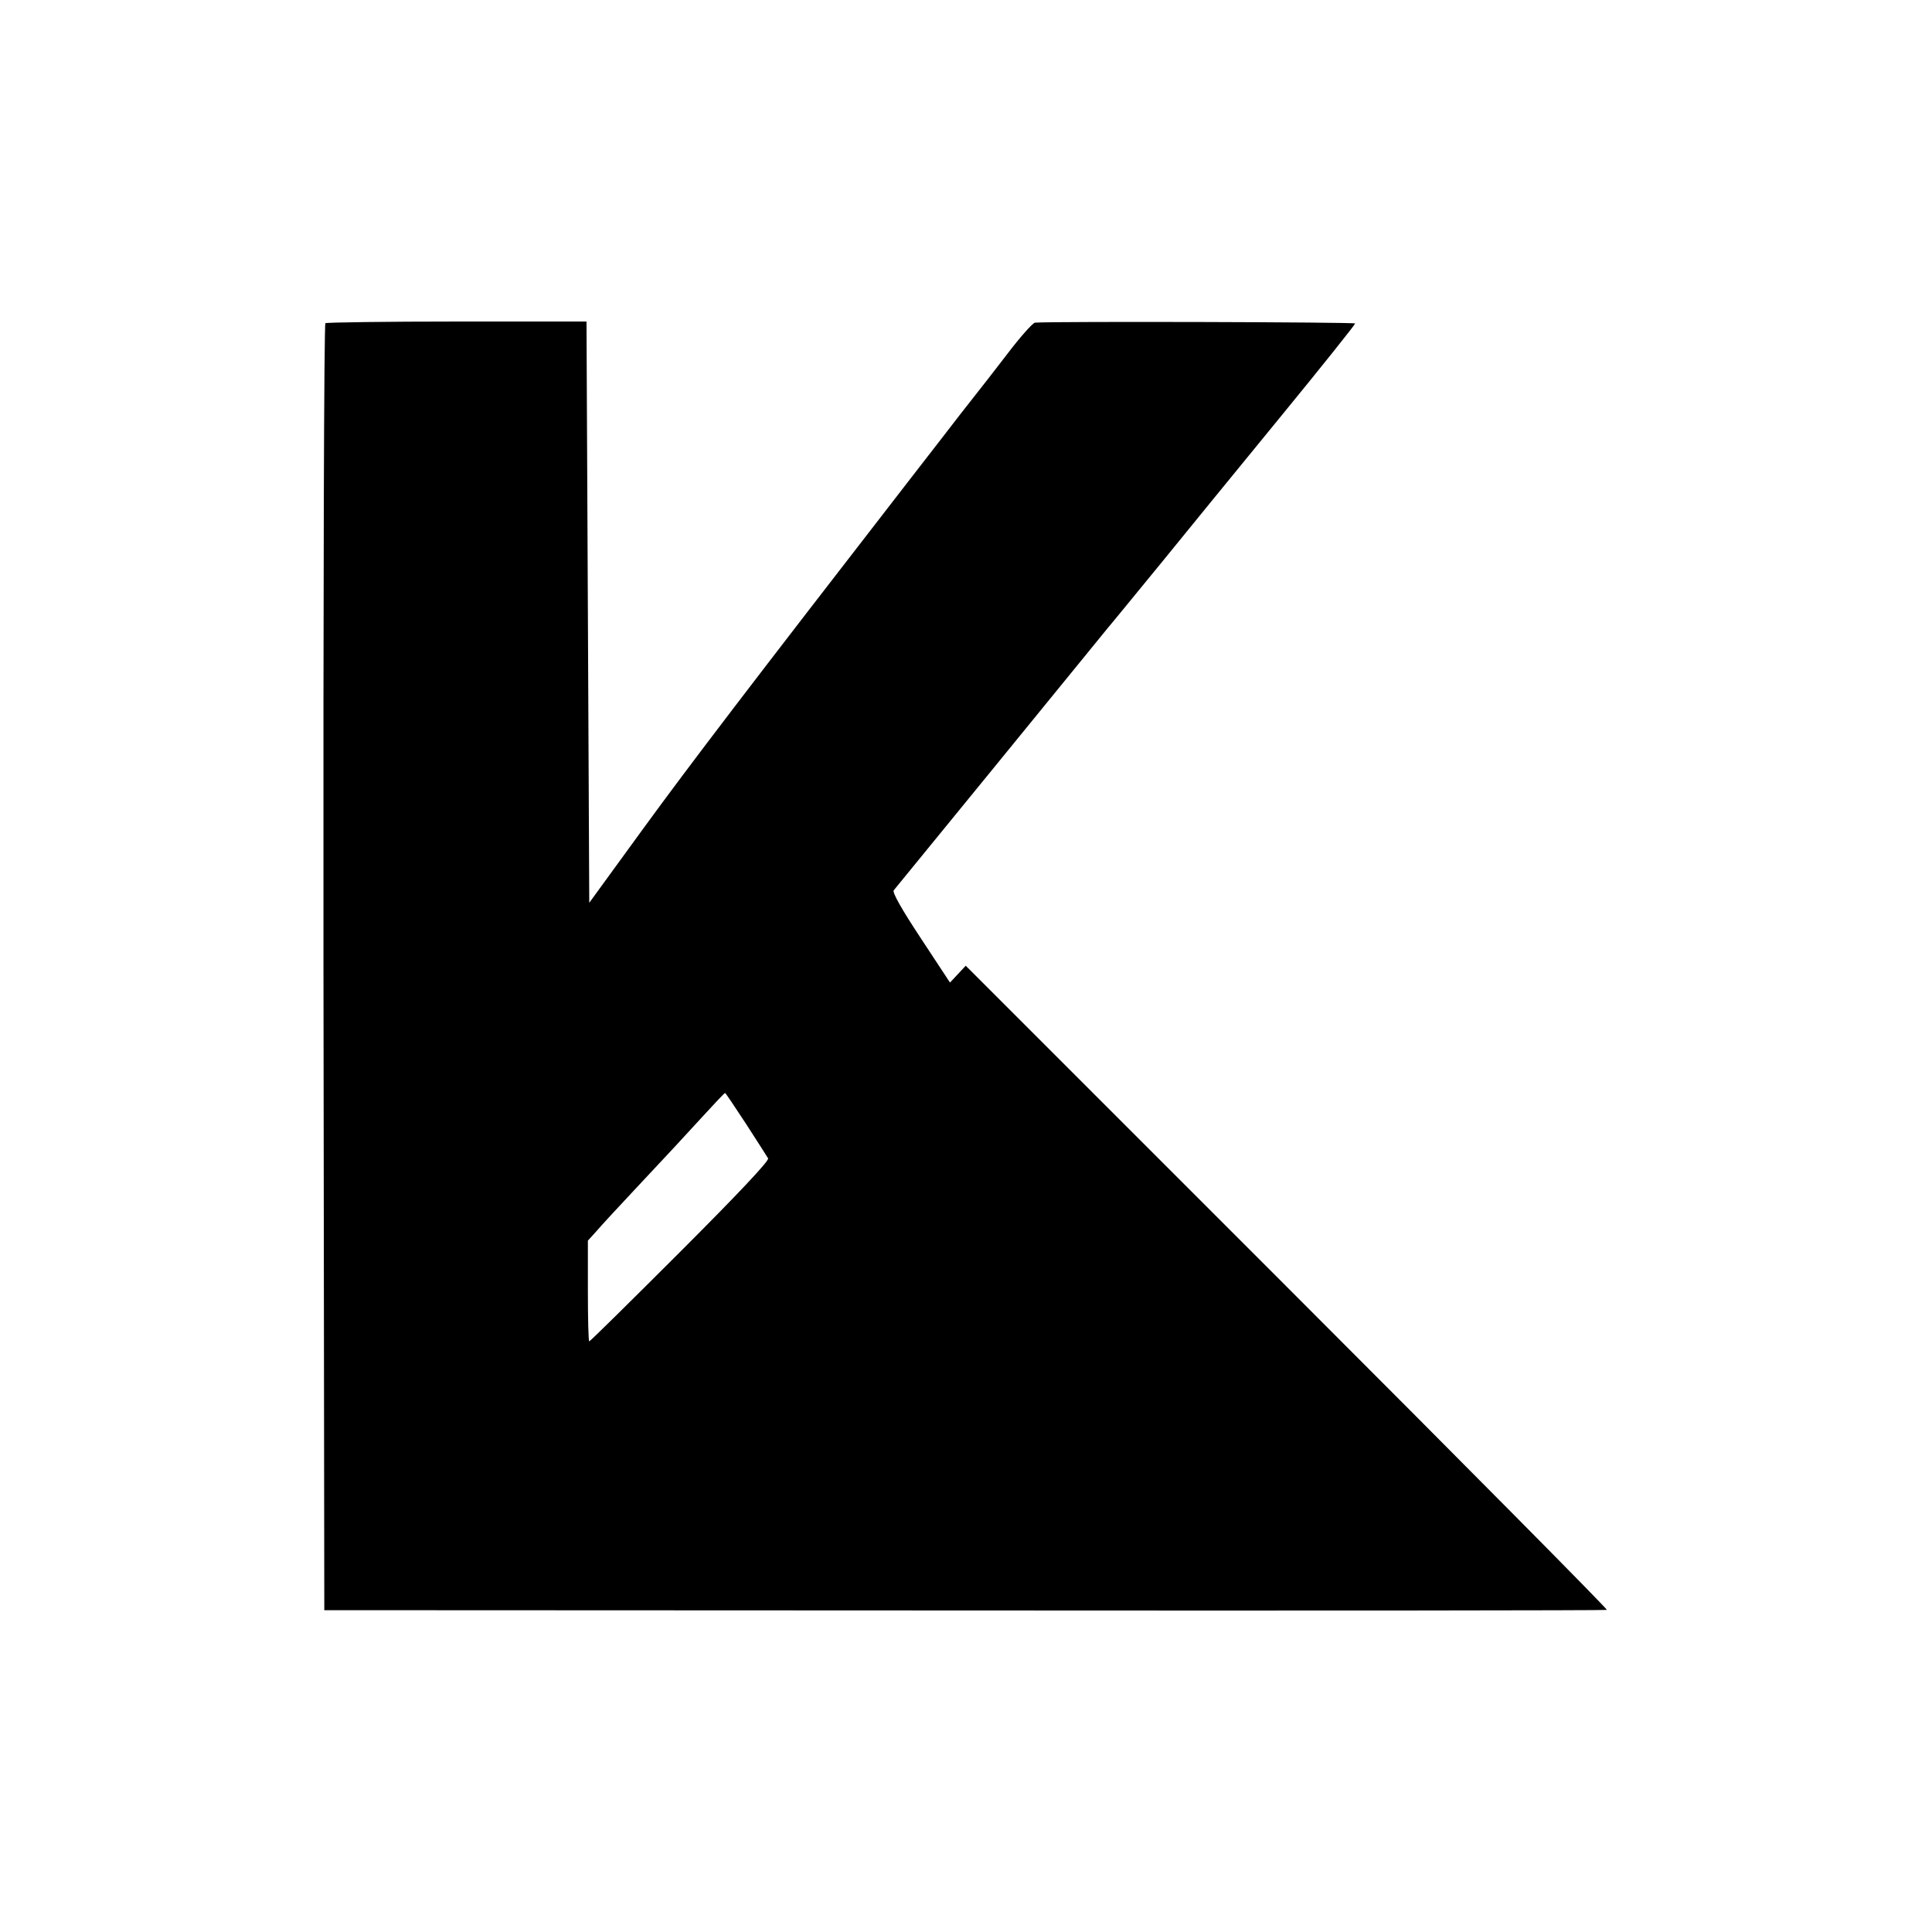
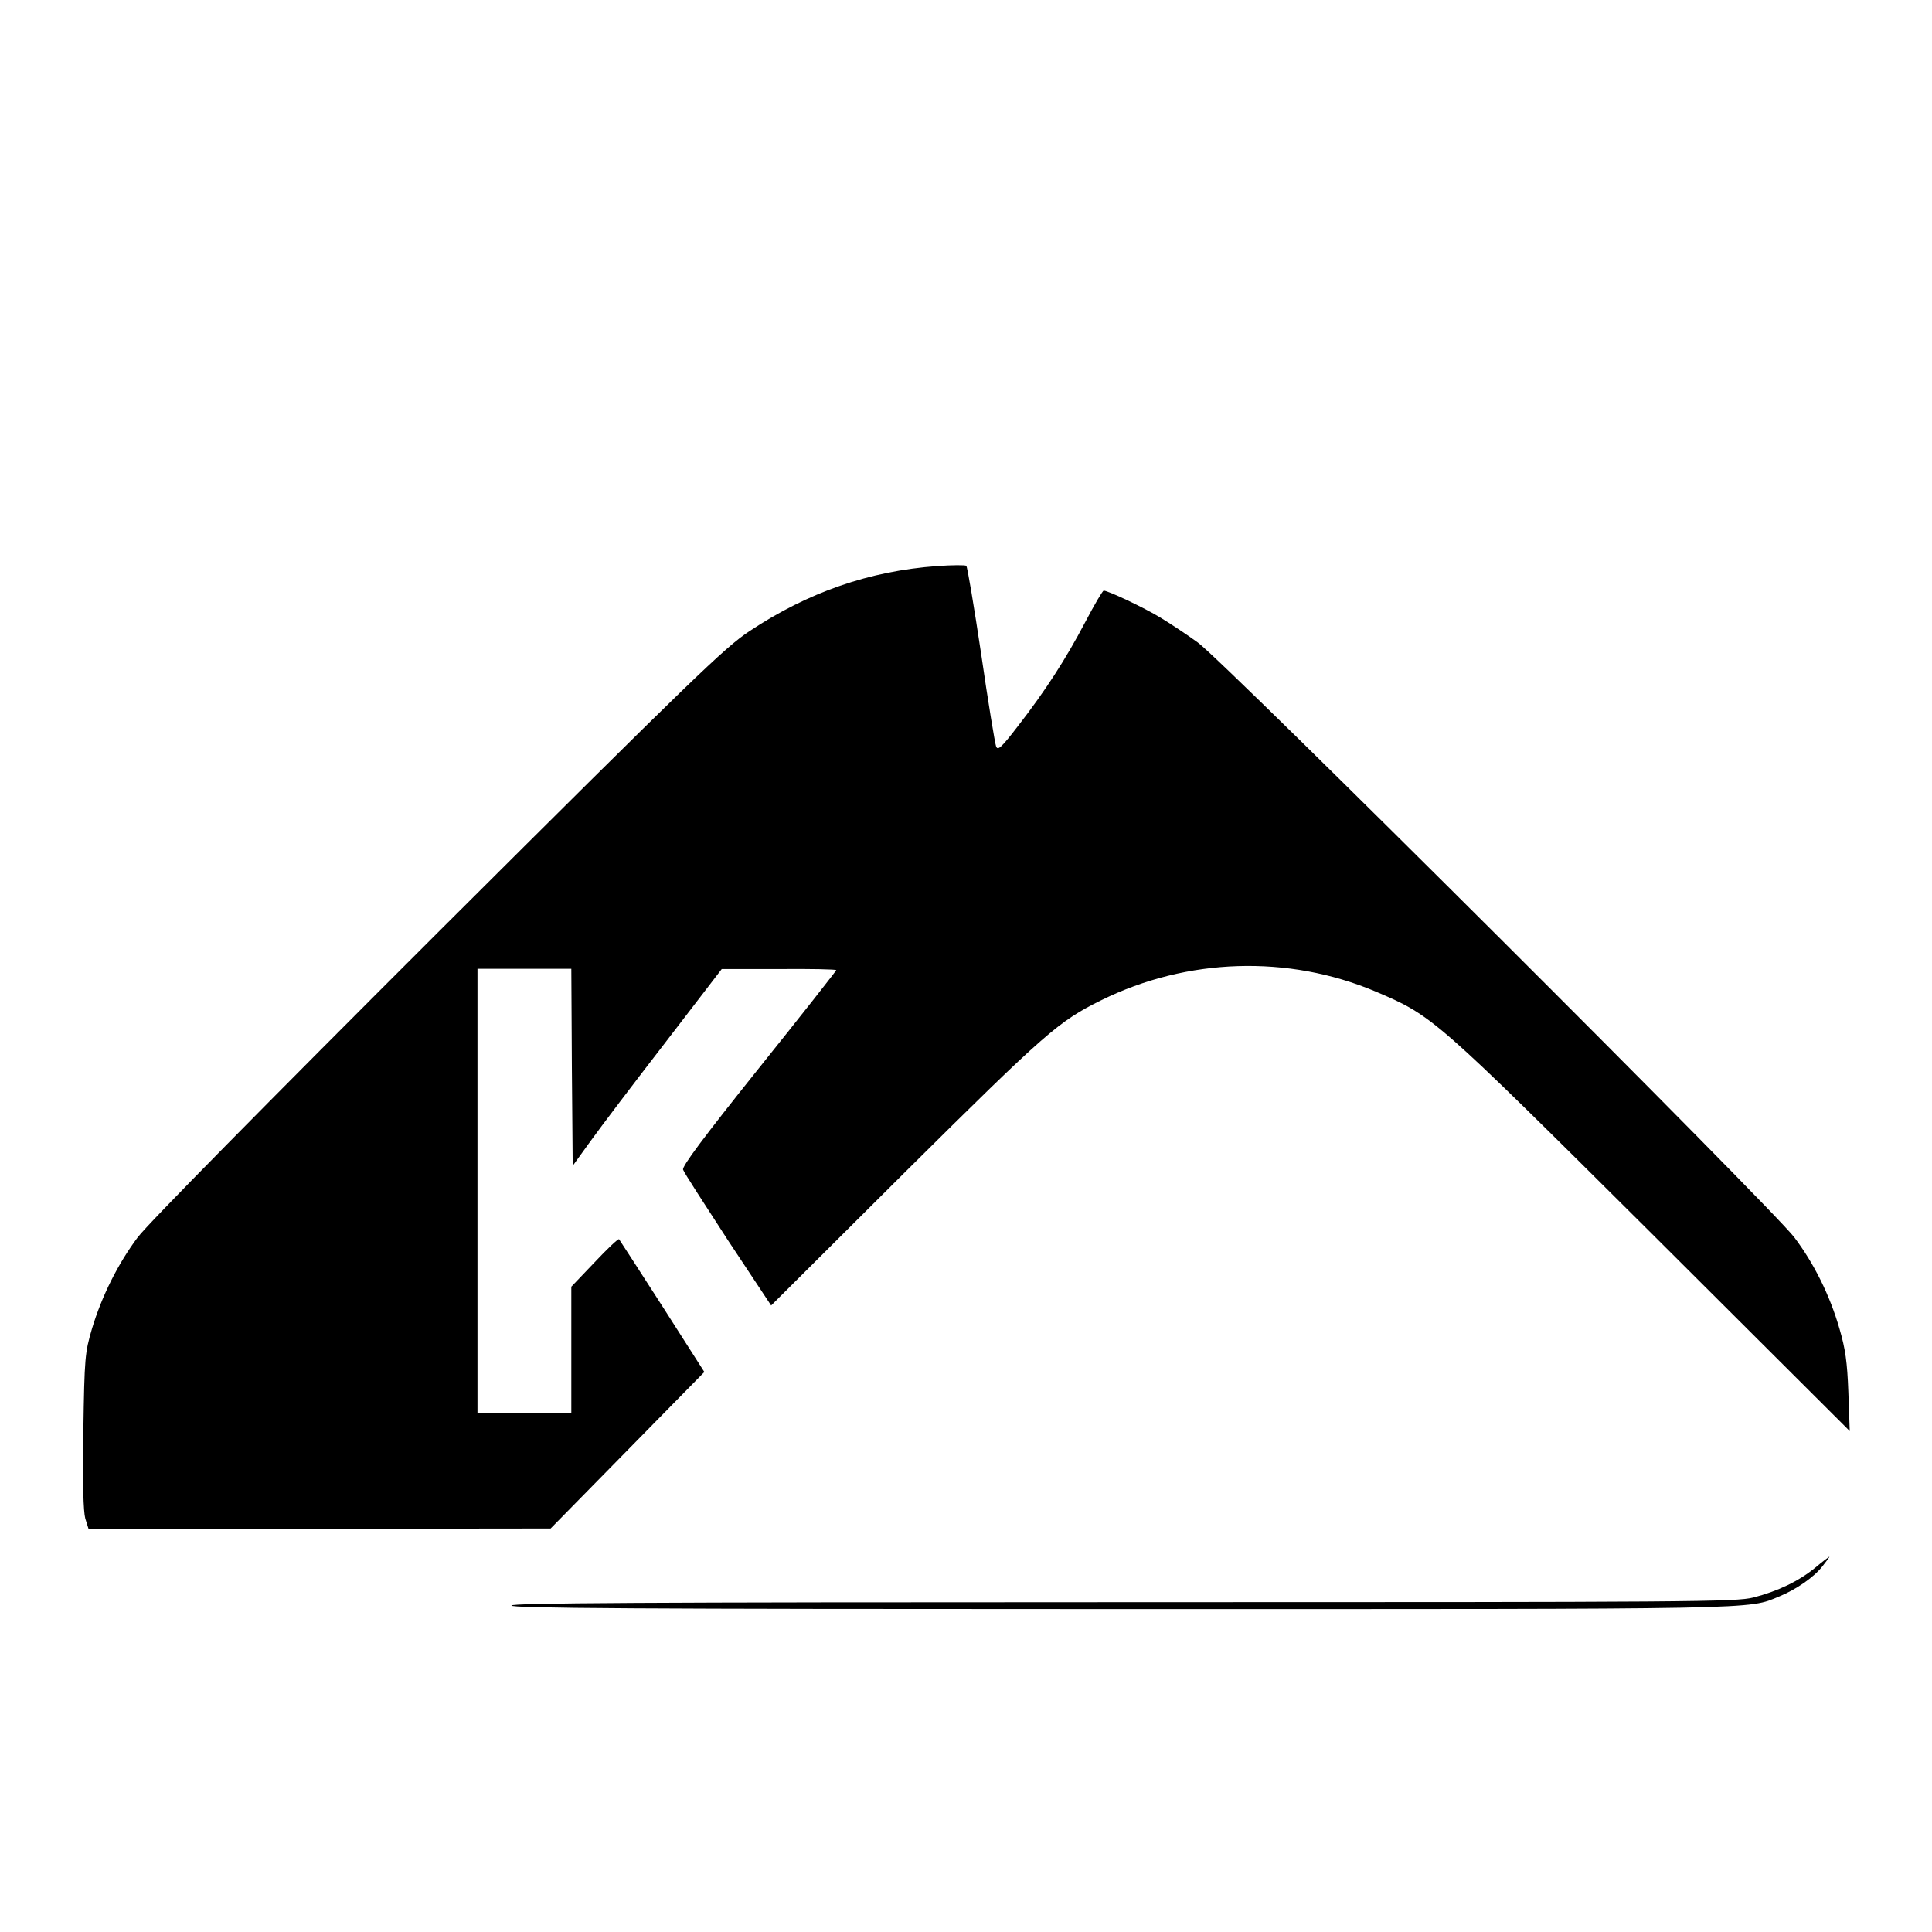
<svg xmlns="http://www.w3.org/2000/svg" version="1.0" width="700pt" height="700pt" viewBox="0 0 700 700" preserveAspectRatio="xMidYMid meet">
  <g transform="translate(0,700) scale(0.1,-0.1)" fill="#000000" stroke="none">
-     <path d="M1179 5829 c-5 -3 -8 -949 -7 -2334 l3 -2329 2320 -1 c1276 -1 2323 0 2327 2 4 2 -517 528 -1158 1169 l-1165 1165 -28 -30 -29 -31 -106 161 c-70 106 -103 165 -98 173 12 14 733 898 776 951 19 22 105 128 193 235 87 107 281 345 431 528 150 183 272 336 272 340 0 5 -1086 8 -1160 3 -8 -1 -53 -51 -100 -113 -47 -61 -98 -127 -115 -148 -16 -20 -41 -52 -55 -70 -14 -18 -97 -126 -185 -239 -580 -749 -793 -1028 -965 -1264 l-195 -268 -5 1053 -5 1053 -468 0 c-258 0 -473 -3 -478 -6z m1524 -2901 c40 -62 76 -118 80 -125 5 -8 -110 -130 -318 -338 -179 -179 -327 -325 -330 -325 -3 0 -5 82 -5 183 l0 182 30 33 c16 19 78 86 138 150 148 158 161 172 249 268 42 46 78 84 80 84 2 0 36 -51 76 -112z" />
+     <path d="M3395 4949 c-245 -18 -466 -94 -680 -236 -90 -60 -199 -165 -1129 -1092 -628 -627 -1051 -1056 -1087 -1104 -71 -95 -130 -212 -166 -332 -25 -86 -27 -101 -31 -370 -3 -191 0 -291 7 -317 l12 -38 837 1 837 1 279 284 278 283 -152 238 c-84 131 -155 240 -157 243 -3 3 -43 -35 -89 -84 l-84 -88 0 -229 0 -229 -170 0 -170 0 0 805 0 805 170 0 170 0 2 -357 3 -357 65 90 c36 50 157 210 270 356 l205 267 208 0 c114 1 207 -1 207 -4 0 -2 -126 -163 -281 -356 -200 -250 -279 -356 -274 -367 3 -10 77 -124 162 -255 l157 -237 490 488 c506 502 552 542 706 618 312 154 677 165 993 32 209 -89 211 -91 1001 -877 l718 -716 -5 140 c-4 111 -11 158 -32 230 -35 122 -93 238 -164 332 -83 109 -2063 2084 -2161 2155 -41 30 -102 70 -135 90 -59 36 -190 98 -206 98 -4 0 -34 -51 -67 -114 -71 -135 -144 -248 -244 -377 -60 -78 -73 -90 -79 -73 -4 10 -29 161 -54 334 -26 173 -50 317 -54 320 -3 3 -51 3 -106 -1z" />
+     <path d="M6577 1320 c-60 -49 -135 -85 -224 -108 -64 -16 -206 -17 -2282 -17 -1763 0 -2215 -3 -2218 -12 -4 -10 441 -13 2202 -13 2356 0 2276 -2 2392 46 61 25 126 70 156 109 15 19 27 35 25 35 -2 -1 -25 -18 -51 -40z" />
  </g>
</svg>
